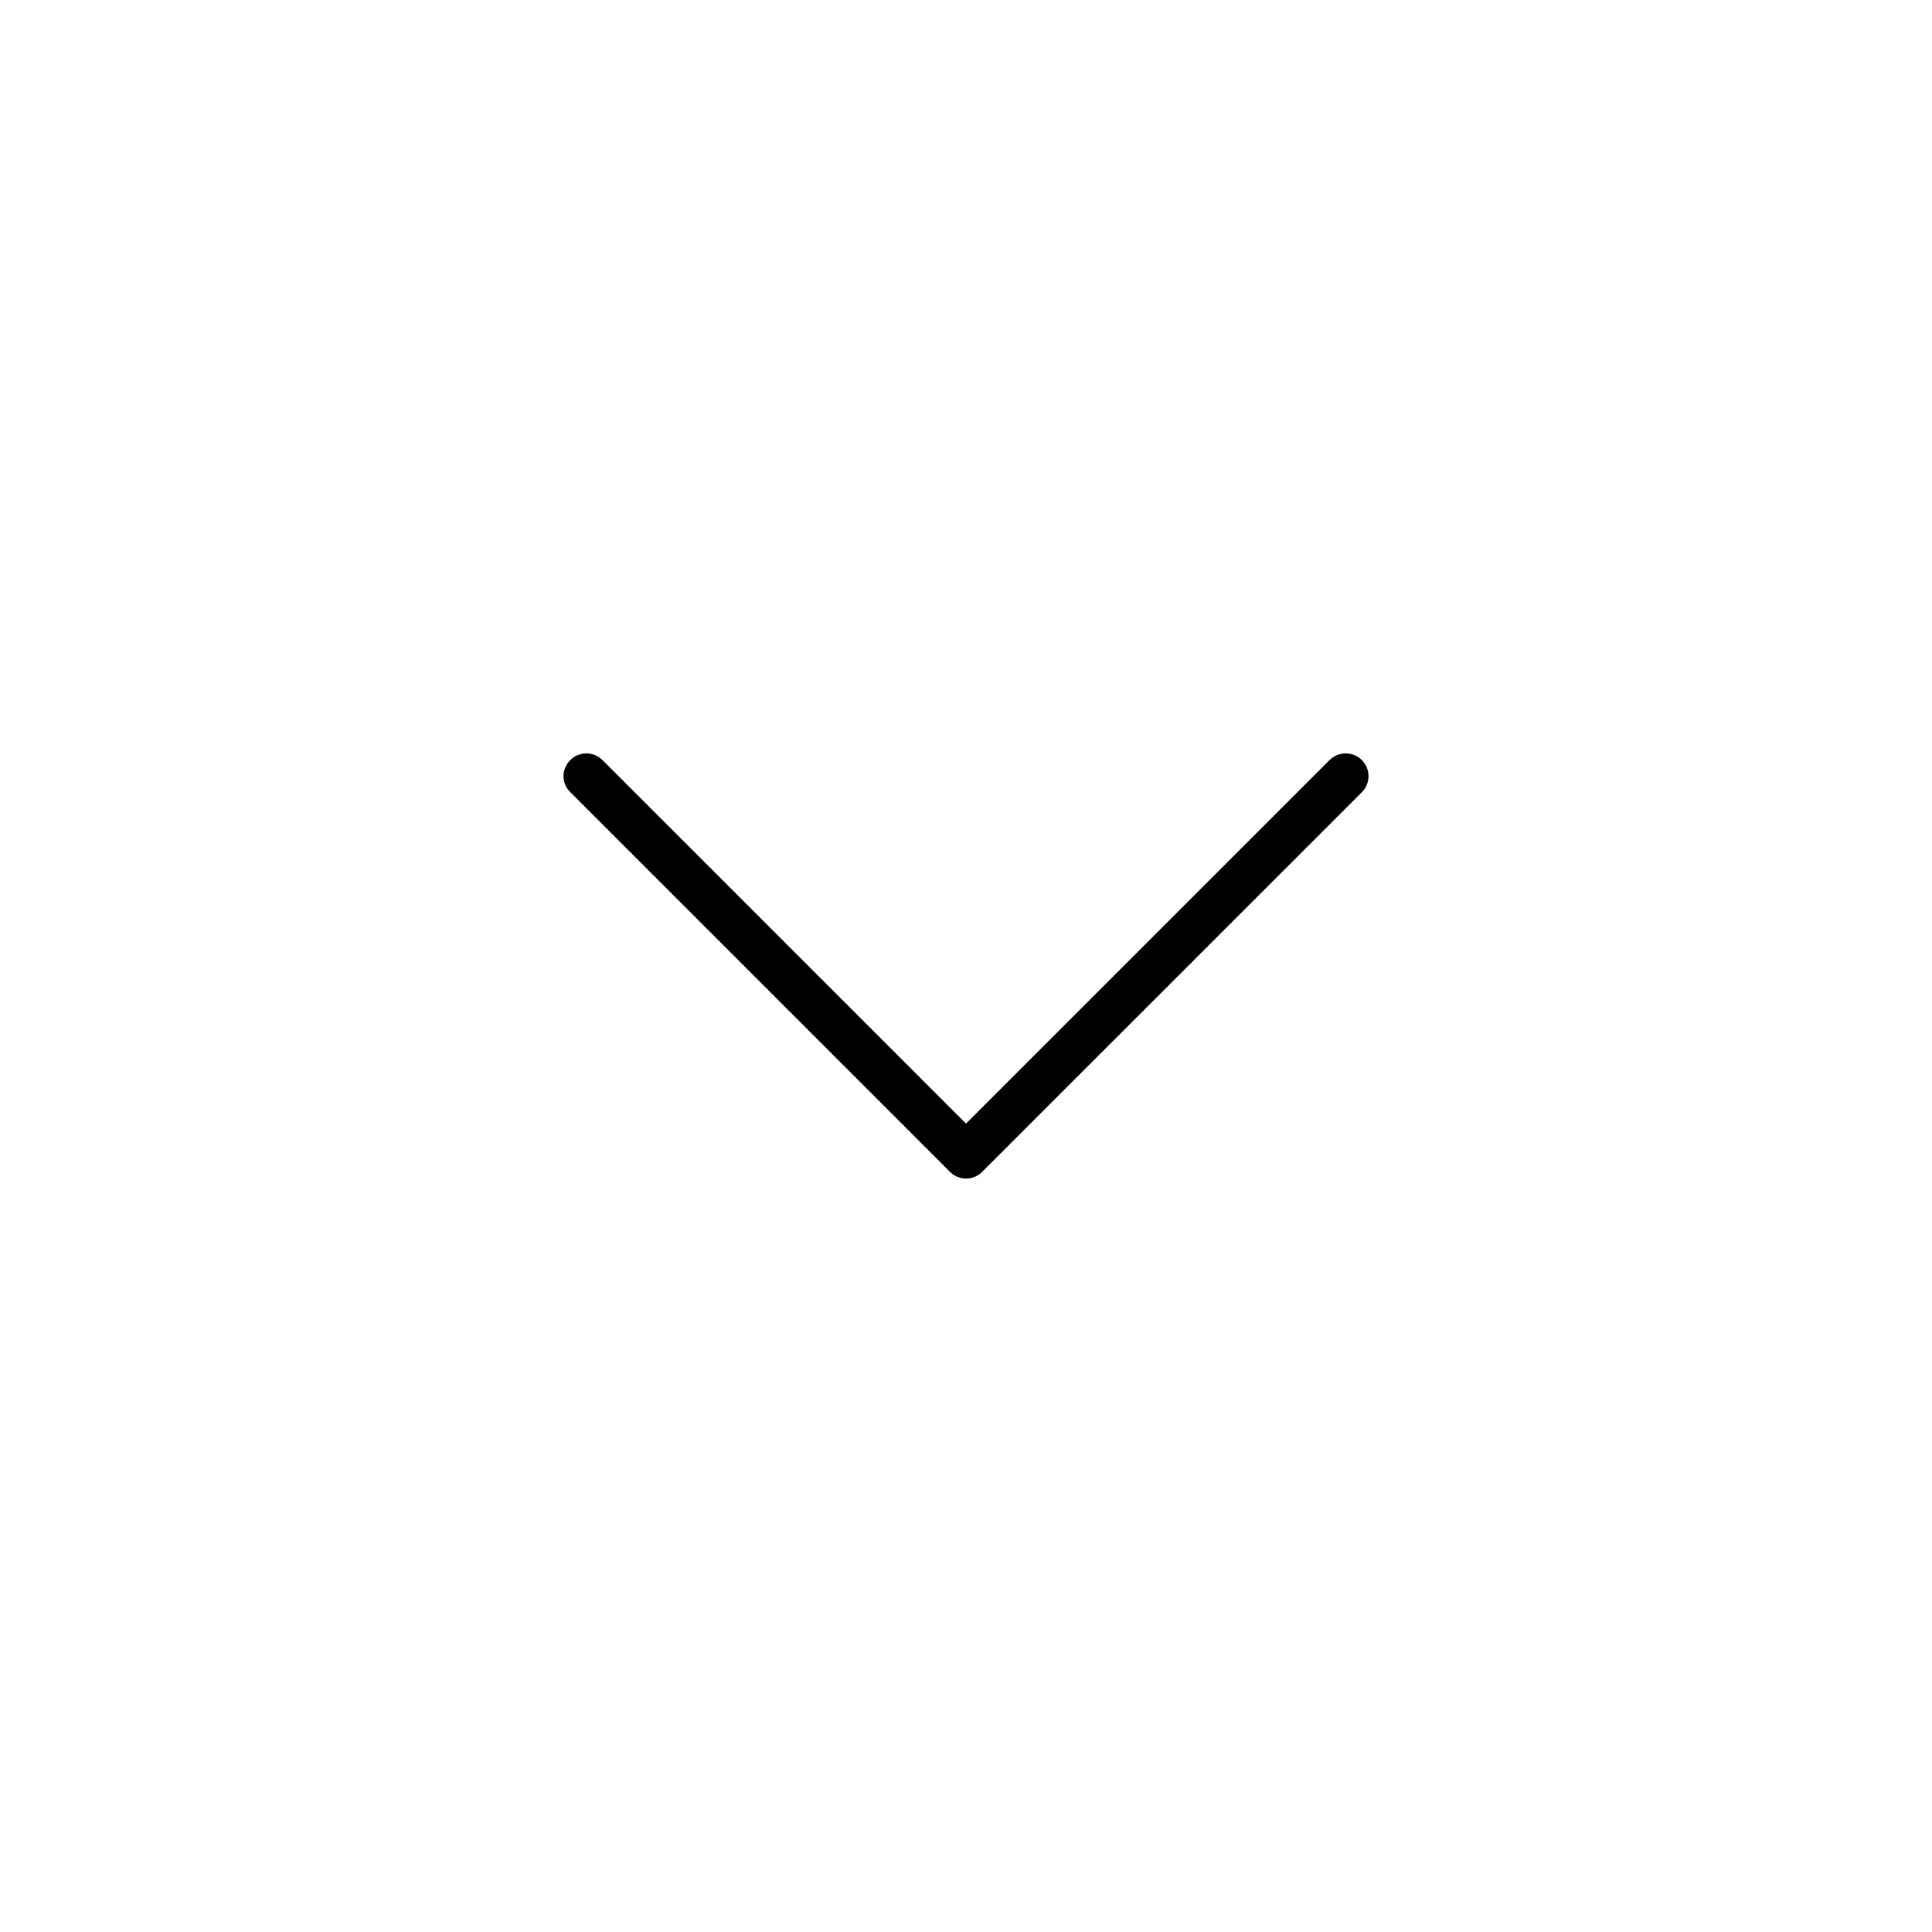
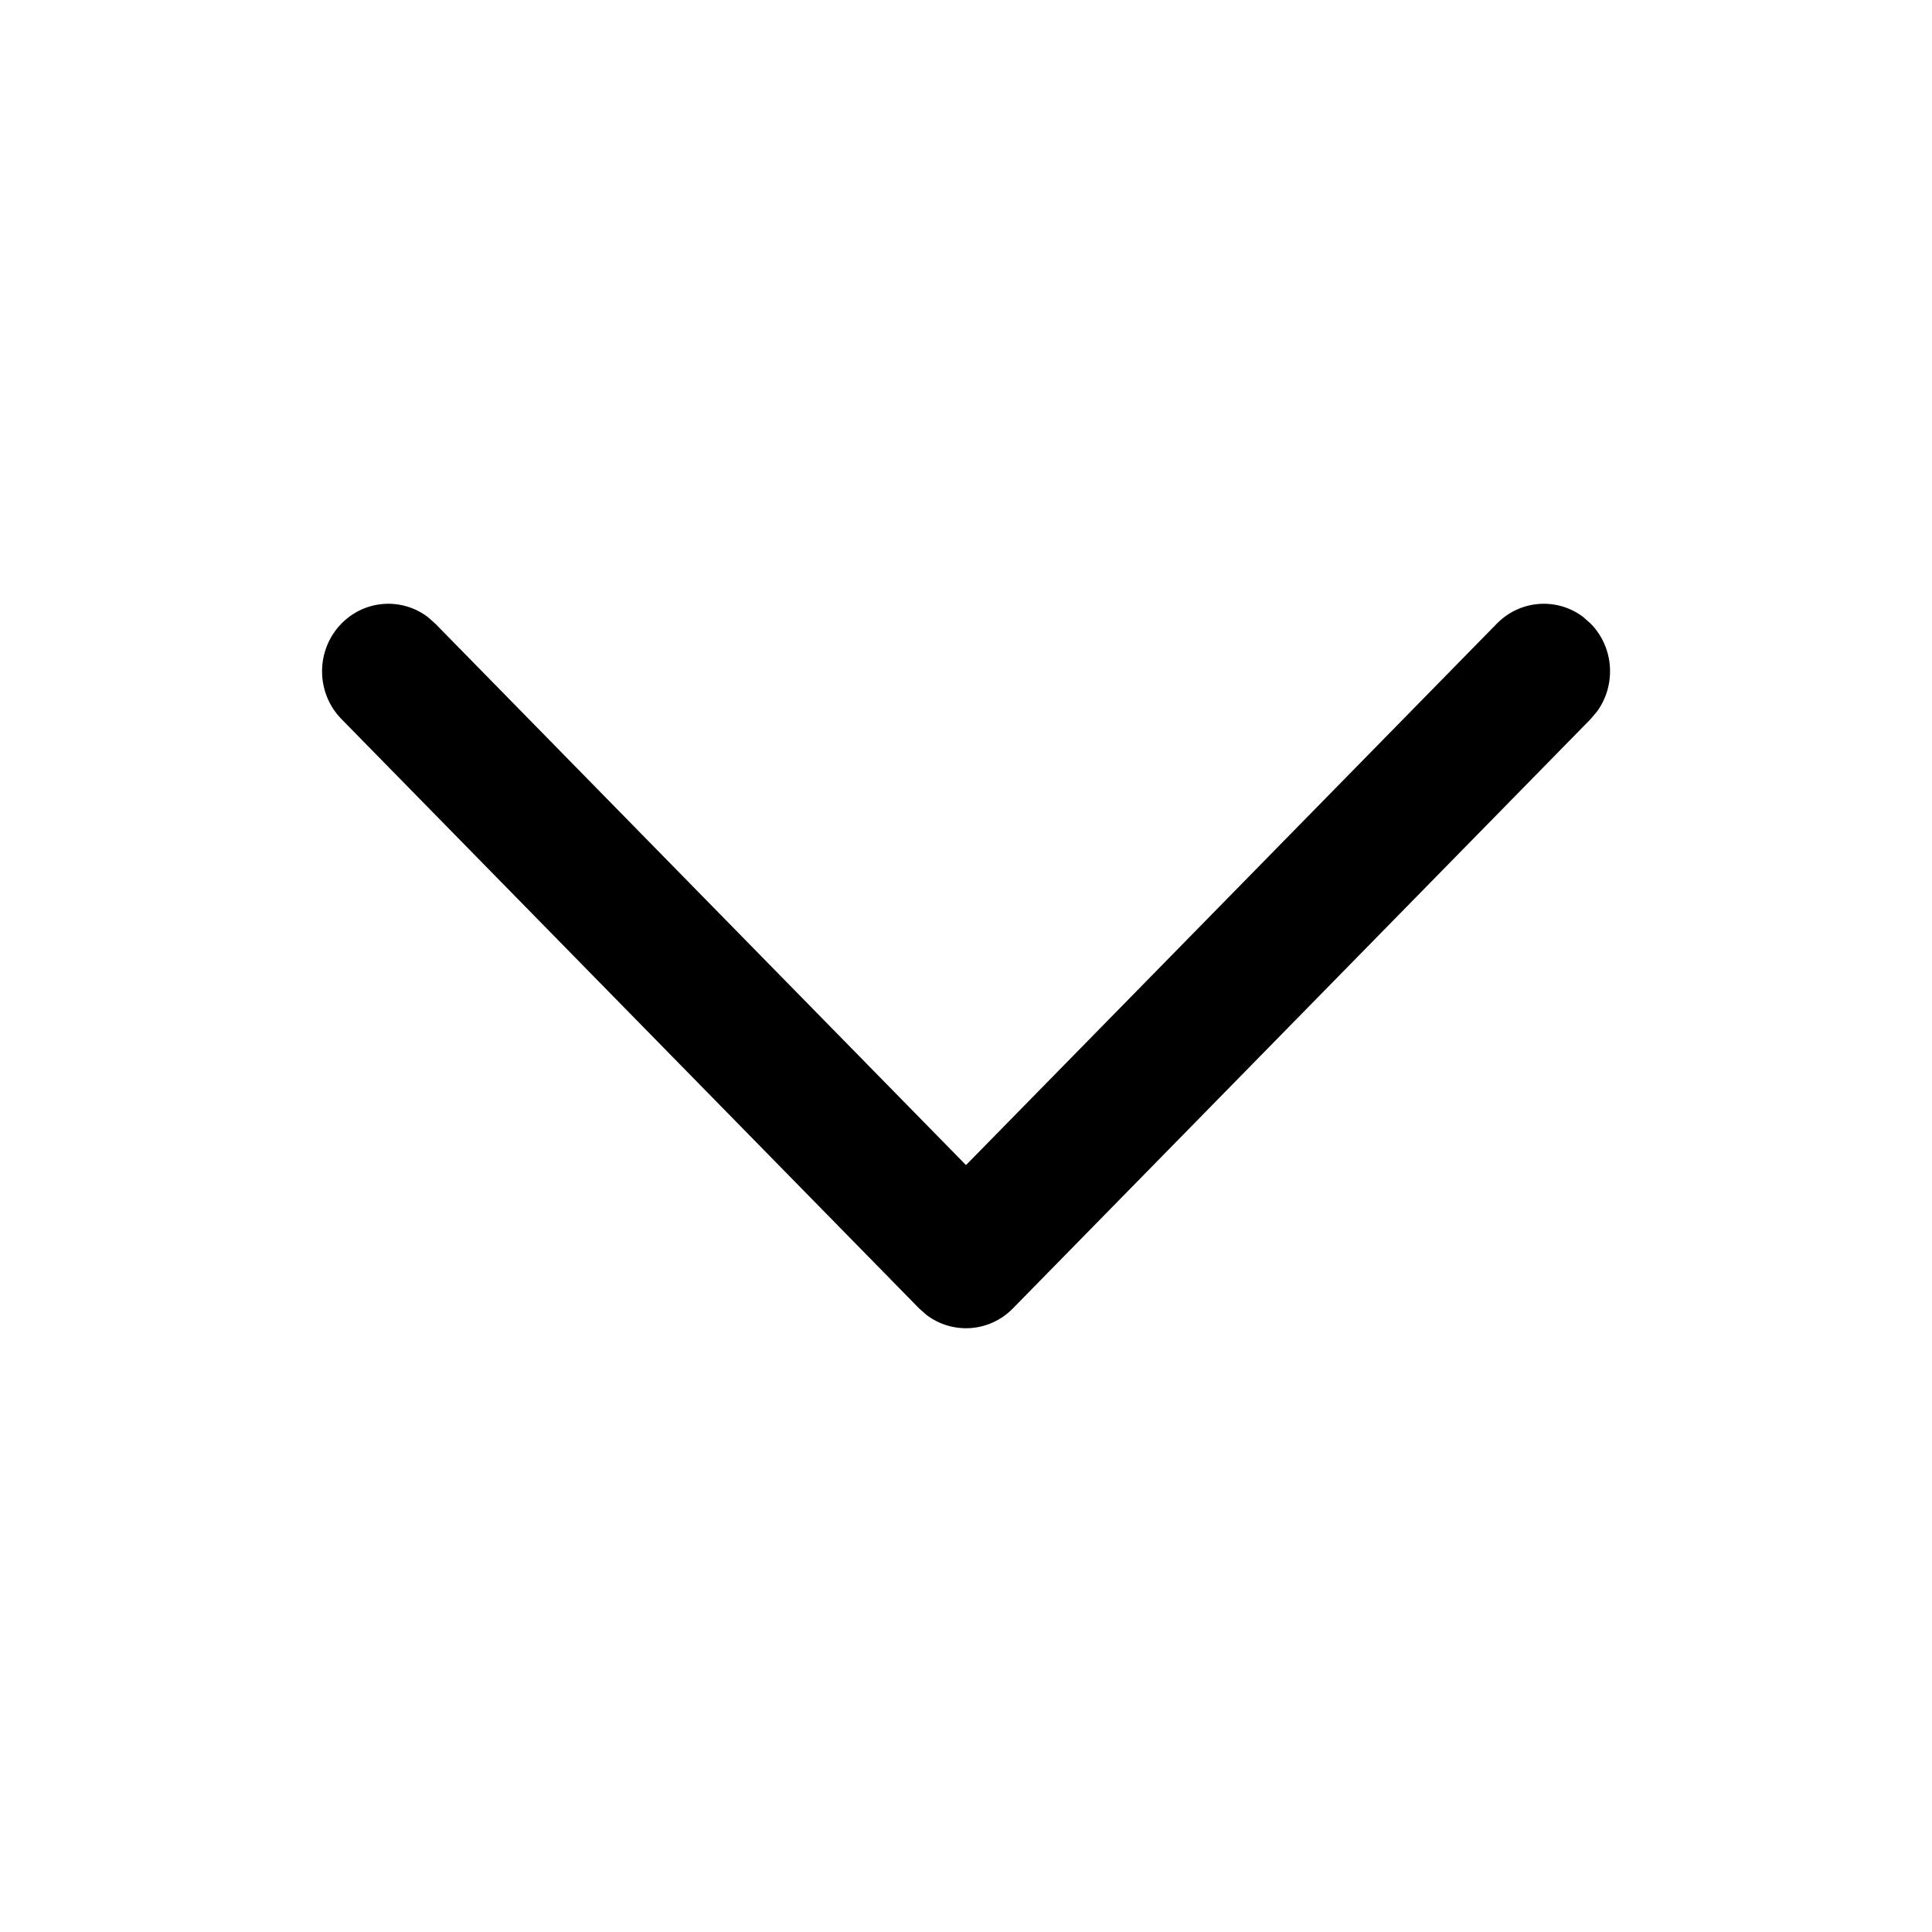
- <svg xmlns="http://www.w3.org/2000/svg" viewBox="0 0 24 24">
-   <path d="M12.199 14.559L16.917 9.842C17.028 9.731 17.028 9.553 16.917 9.442C16.806 9.331 16.628 9.331 16.516 9.442L12 13.958L7.484 9.442C7.373 9.331 7.195 9.331 7.084 9.442C7.029 9.496 7 9.57 7 9.641C7 9.712 7.027 9.786 7.084 9.84L11.801 14.557C11.91 14.668 12.09 14.668 12.199 14.559Z" />
+ <svg xmlns="http://www.w3.org/2000/svg" viewBox="0 0 20 20">
+   <path d="M3.535 6.455C3.778 6.207 4.159 6.184 4.428 6.387L4.505 6.455L10 12.061L15.496 6.455C15.74 6.207 16.121 6.184 16.389 6.387L16.466 6.455C16.71 6.703 16.732 7.092 16.532 7.366L16.466 7.444L10.485 13.545C10.242 13.793 9.861 13.816 9.592 13.613L9.515 13.545L3.535 7.444C3.267 7.171 3.267 6.728 3.535 6.455Z" />
</svg>
